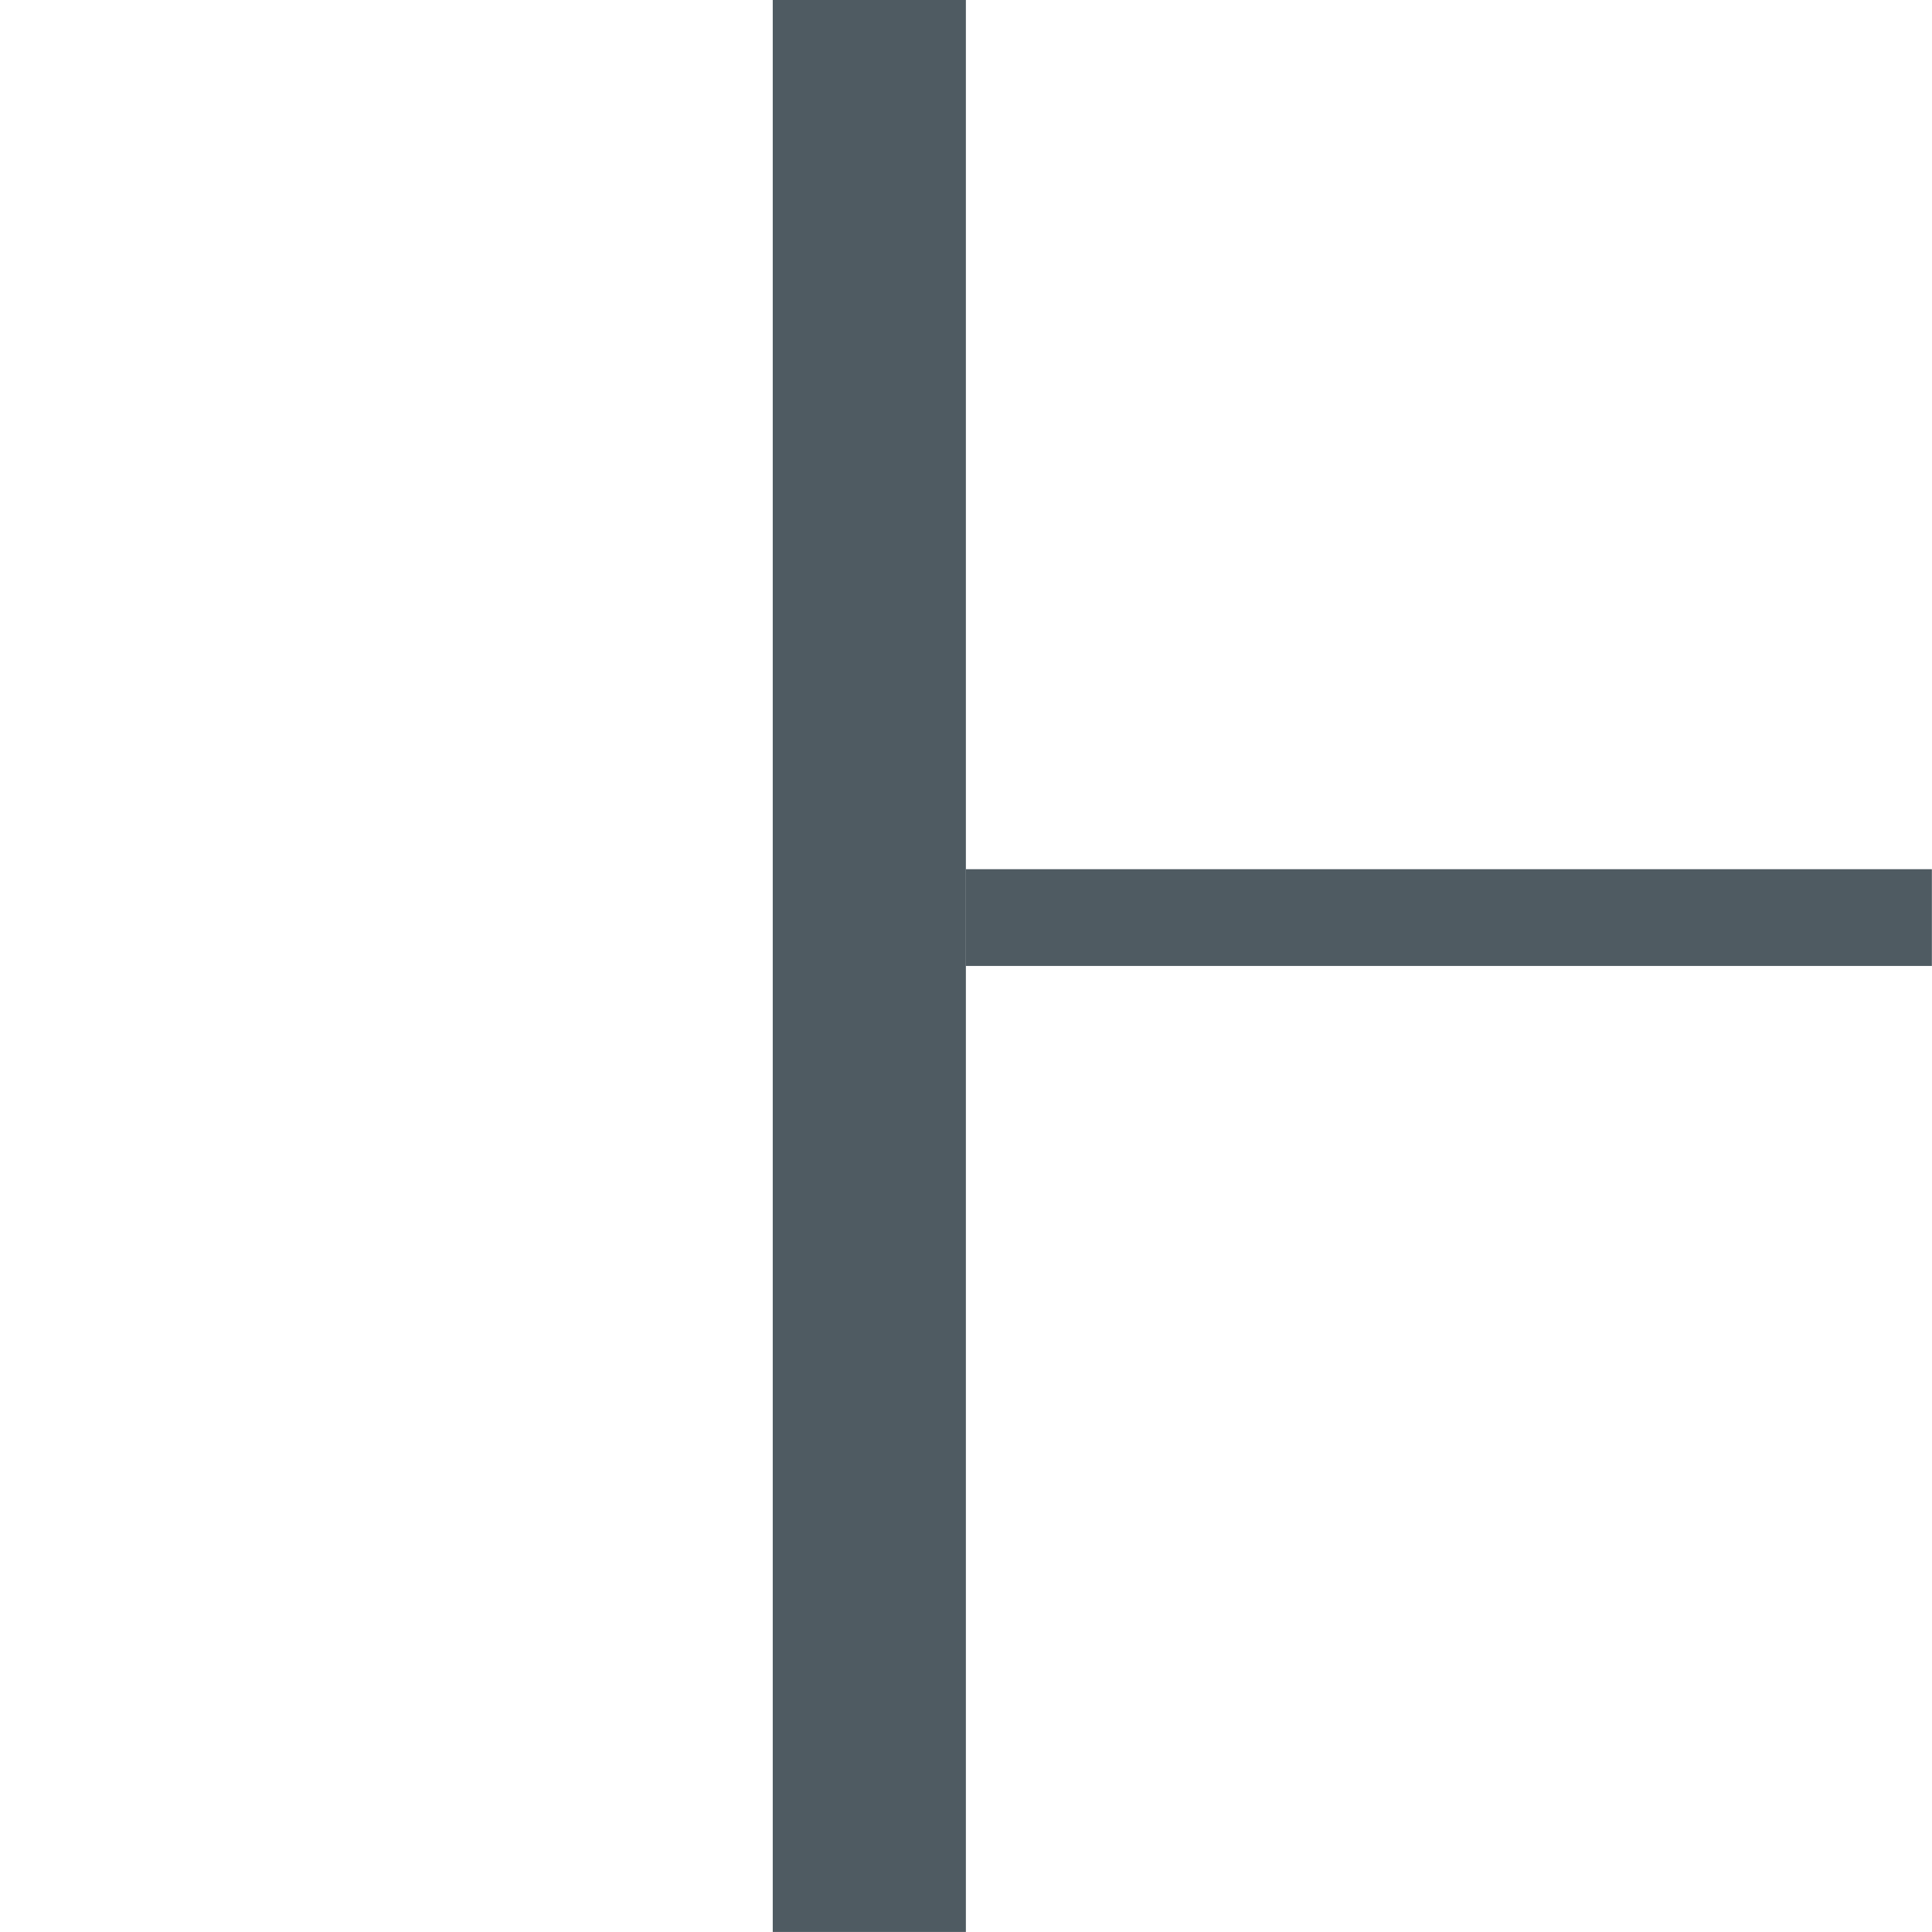
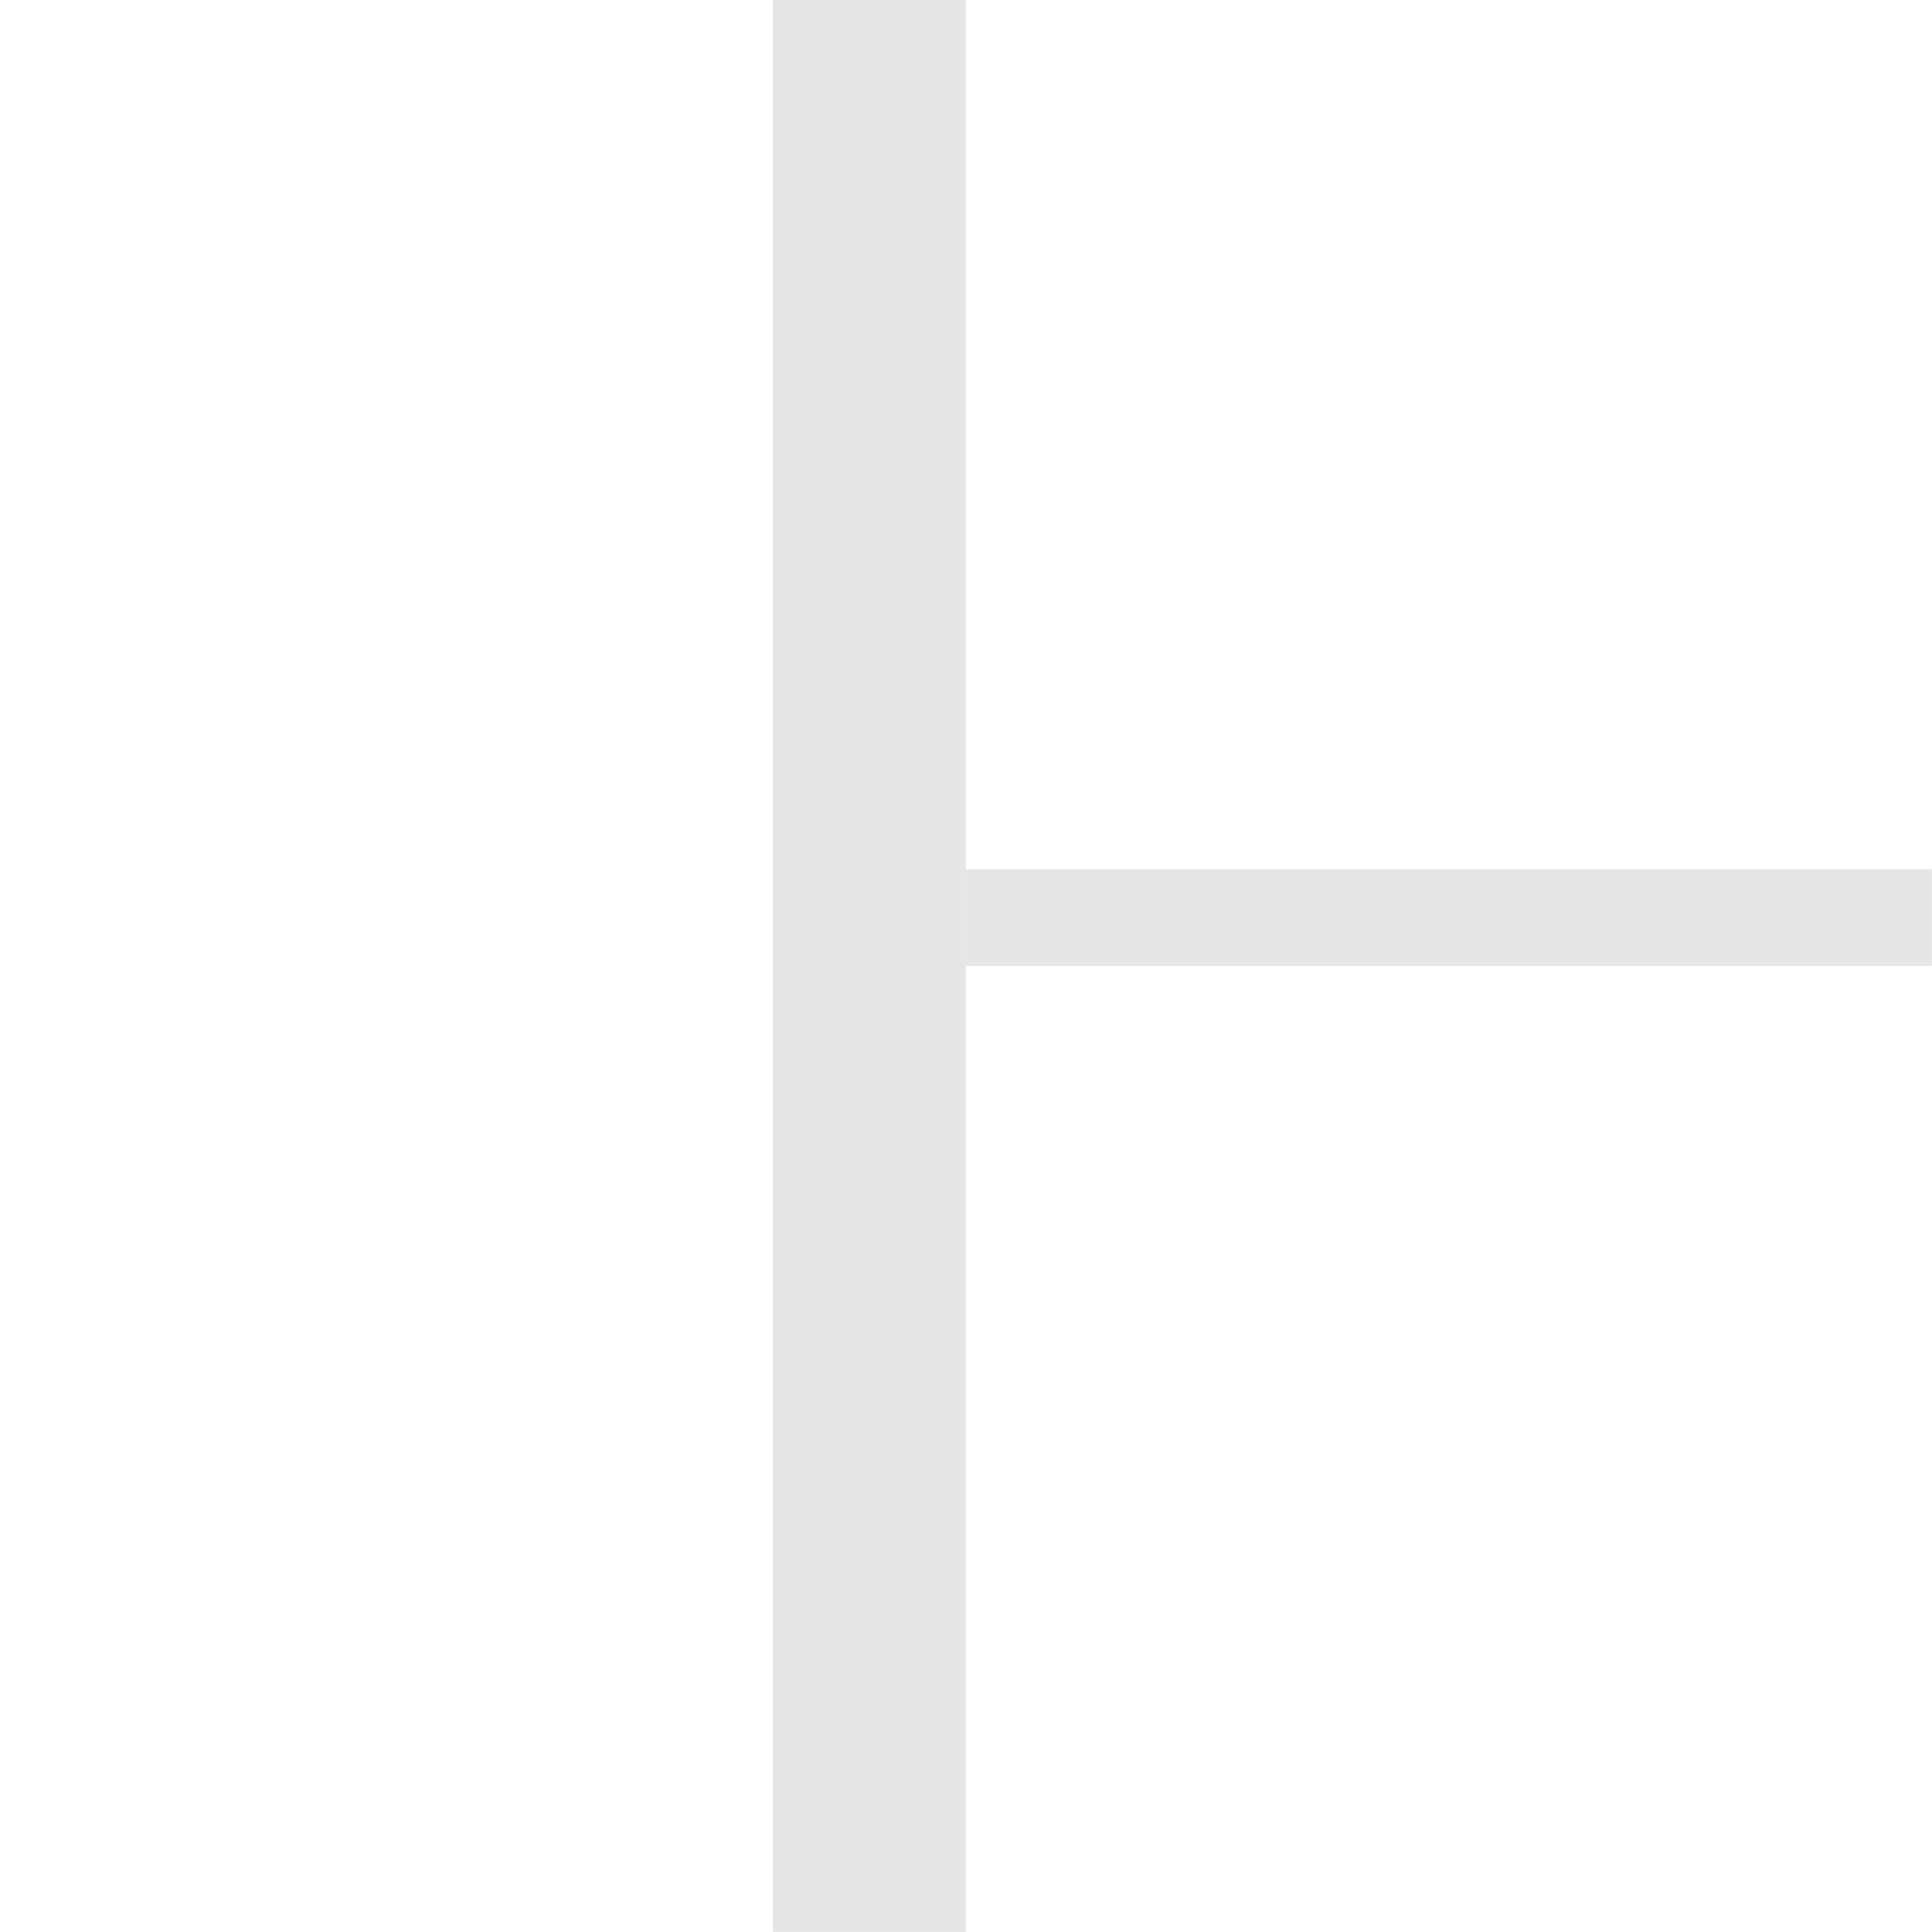
<svg xmlns="http://www.w3.org/2000/svg" width="20" height="20" viewBox="0 0 5.292 5.292" version="1.1" id="svg8">
  <defs id="defs2" />
  <g id="layer1" transform="translate(0,-291.7083)">
    <g id="g847" transform="matrix(0.05207439,0,0,0.05207453,-0.9012516,282.412)">
      <g id="g851">
        <g id="g1059" transform="matrix(1.998622,0,0,1.998619,17.32448,-313.5231)">
          <path style="opacity:1;fill:none;fill-opacity:0.494;stroke:#ffffff00;stroke-width:0.07;stroke-linecap:round;stroke-linejoin:round;stroke-miterlimit:4;stroke-dasharray:none;stroke-dashoffset:0;stroke-opacity:1;paint-order:stroke fill markers" d="M 25.4,271.6 -8.0000008e-7,246.2 H 50.8 Z" id="path883" />
          <path id="path880" d="m 25.4,271.6 25.4,25.4 H 0 Z" style="opacity:1;fill:none;fill-opacity:0.494;stroke:#ffffff00;stroke-width:0.07;stroke-linecap:round;stroke-linejoin:round;stroke-miterlimit:4;stroke-dasharray:none;stroke-dashoffset:0;stroke-opacity:1;paint-order:stroke fill markers" />
          <rect ry="5.053" y="253.849" x="7.649" height="35.529" width="35.529" id="rect870" style="opacity:1;fill:none;fill-opacity:0.494;stroke:#ffffff00;stroke-width:0.062;stroke-linecap:round;stroke-linejoin:round;stroke-miterlimit:4;stroke-dasharray:none;stroke-dashoffset:0;stroke-opacity:1;paint-order:stroke fill markers" />
          <circle r="25.397" cy="271.6" cx="25.4" id="path872" style="opacity:1;fill:none;fill-opacity:0.494;stroke:#ffffff00;stroke-width:0.076;stroke-linecap:round;stroke-linejoin:round;stroke-miterlimit:4;stroke-dasharray:none;stroke-dashoffset:0;stroke-opacity:1;paint-order:stroke fill markers" />
          <circle transform="rotate(-45)" cx="-174.09" cy="210.011" r="12.656" id="path876" style="opacity:1;fill:none;fill-opacity:0.494;stroke:#ffffff00;stroke-width:0.074;stroke-linecap:round;stroke-linejoin:round;stroke-miterlimit:4;stroke-dasharray:none;stroke-dashoffset:0;stroke-opacity:1;paint-order:stroke fill markers" />
          <path id="path904" d="m 25.4,271.6 -25.4,25.4 v -50.8 z" style="opacity:1;fill:none;fill-opacity:0.494;stroke:#ffffff00;stroke-width:0.07;stroke-linecap:round;stroke-linejoin:round;stroke-miterlimit:4;stroke-dasharray:none;stroke-dashoffset:0;stroke-opacity:1;paint-order:stroke fill markers" />
          <path style="opacity:1;fill:none;fill-opacity:0.494;stroke:#ffffff00;stroke-width:0.07;stroke-linecap:round;stroke-linejoin:round;stroke-miterlimit:4;stroke-dasharray:none;stroke-dashoffset:0;stroke-opacity:1;paint-order:stroke fill markers" d="m 25.4,271.6 25.4,-25.4 v 50.8 z" id="path906" />
          <rect ry="5.051" y="256.393" x="2.566" height="30.44" width="45.694" id="rect837" style="opacity:1;fill:none;fill-opacity:0.494;stroke:#ffffff00;stroke-width:0.066;stroke-linecap:round;stroke-linejoin:round;stroke-miterlimit:4;stroke-dasharray:none;stroke-dashoffset:0;stroke-opacity:1;paint-order:stroke fill markers" />
          <rect style="opacity:1;fill:none;fill-opacity:0.494;stroke:#ffffff00;stroke-width:0.066;stroke-linecap:round;stroke-linejoin:round;stroke-miterlimit:4;stroke-dasharray:none;stroke-dashoffset:0;stroke-opacity:1;paint-order:stroke fill markers" id="rect831" width="45.694" height="30.441" x="248.766" y="-40.633" ry="5.051" transform="rotate(90)" />
        </g>
      </g>
    </g>
    <path style="opacity:1;fill:#ffc107;fill-opacity:1;stroke:none;stroke-width:0.386;stroke-miterlimit:4;stroke-dasharray:none;stroke-opacity:1" d="m 50.206,401.677 c 110.217,0.713 55.109,0.356 0,0 z" id="rect997" />
    <g id="layer1-5" transform="translate(-49.82829,-54.46449)">
      <g id="g839" transform="translate(45.59496,51.81866)">
-         <rect style="opacity:1;fill:#4f5b62;fill-opacity:1;stroke:none;stroke-width:1.673;stroke-linecap:round;stroke-linejoin:round;stroke-miterlimit:4;stroke-dasharray:none;stroke-dashoffset:0;stroke-opacity:1" id="rect834" width="0.529" height="5.292" x="-6.879" y="294.354" transform="scale(-1,1)" />
-         <rect style="fill:#4f5b62;fill-opacity:1;stroke:none;stroke-width:0.986;stroke-linecap:round;stroke-linejoin:round" id="rect847" width="2.646" height="0.265" x="6.879" y="296.735" />
+         <rect style="opacity:1;fill:#e6e6e6;fill-opacity:1;stroke:none;stroke-width:1.673;stroke-linecap:round;stroke-linejoin:round;stroke-miterlimit:4;stroke-dasharray:none;stroke-dashoffset:0;stroke-opacity:1" id="rect834" width="0.529" height="5.292" x="-6.879" y="294.354" transform="scale(-1,1)" />
+         <rect style="fill:#e6e6e6;fill-opacity:1;stroke:none;stroke-width:0.986;stroke-linecap:round;stroke-linejoin:round" id="rect847" width="2.646" height="0.265" x="6.879" y="296.735" />
      </g>
    </g>
  </g>
</svg>
